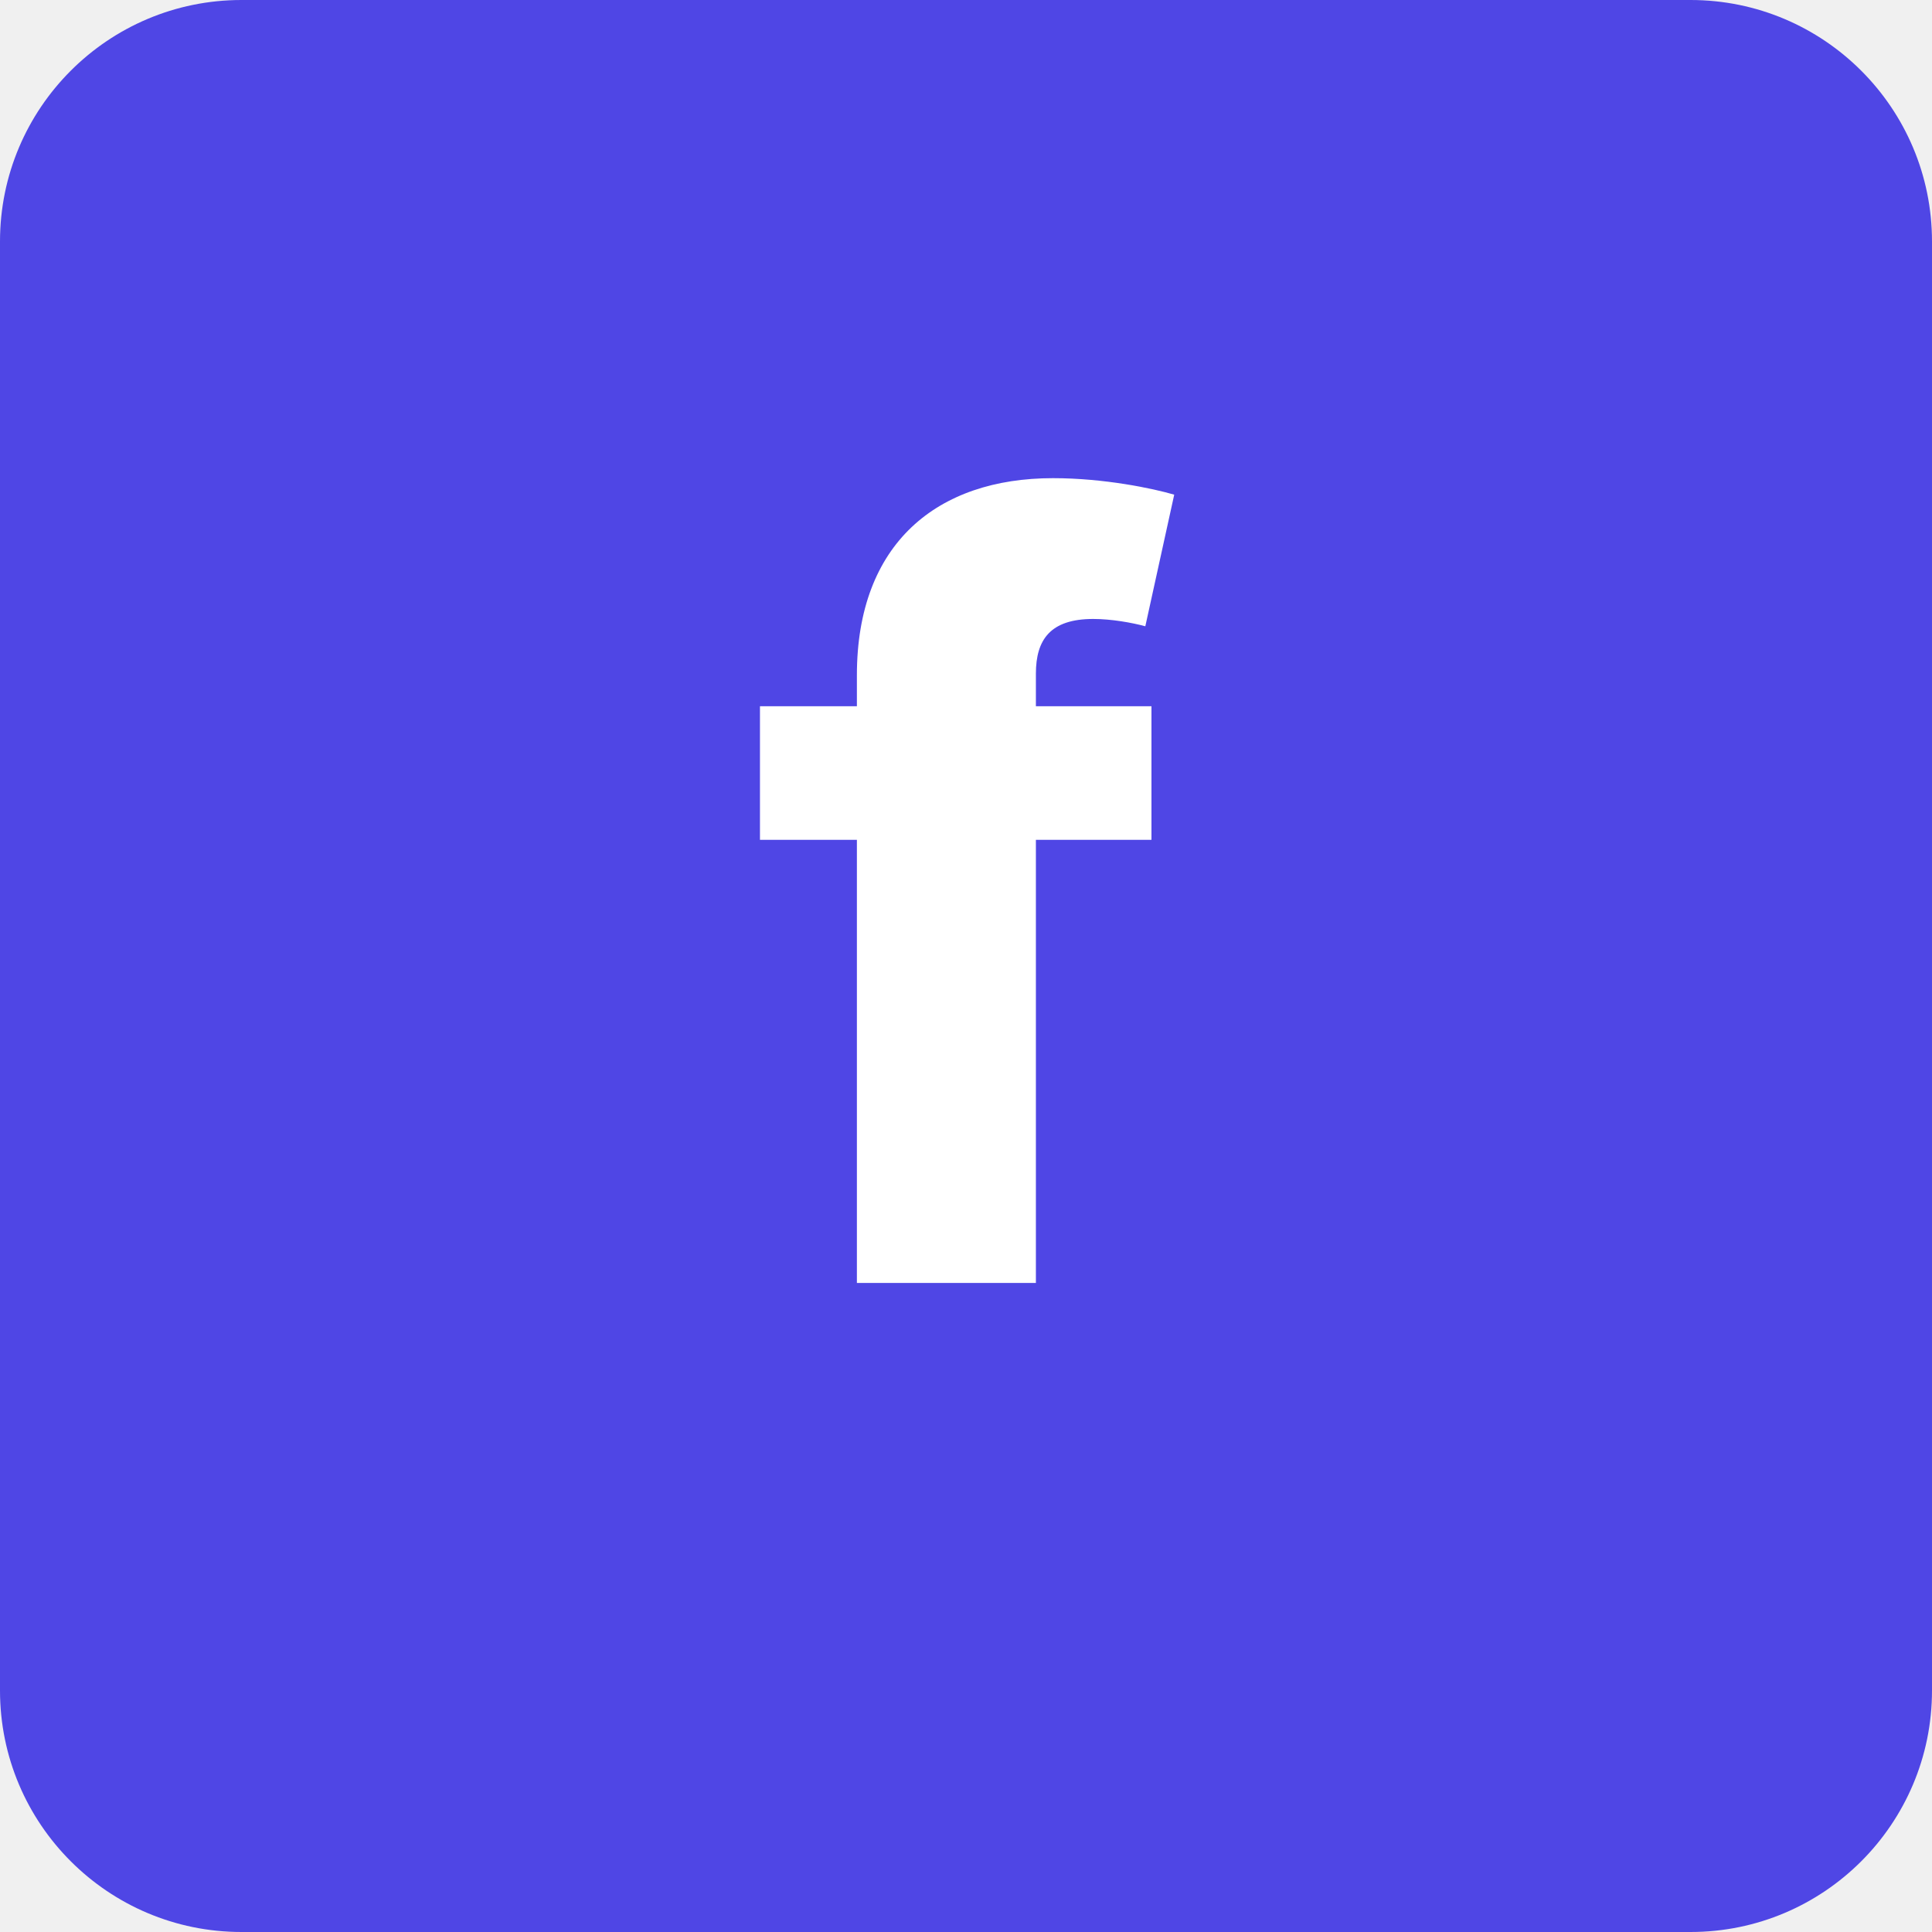
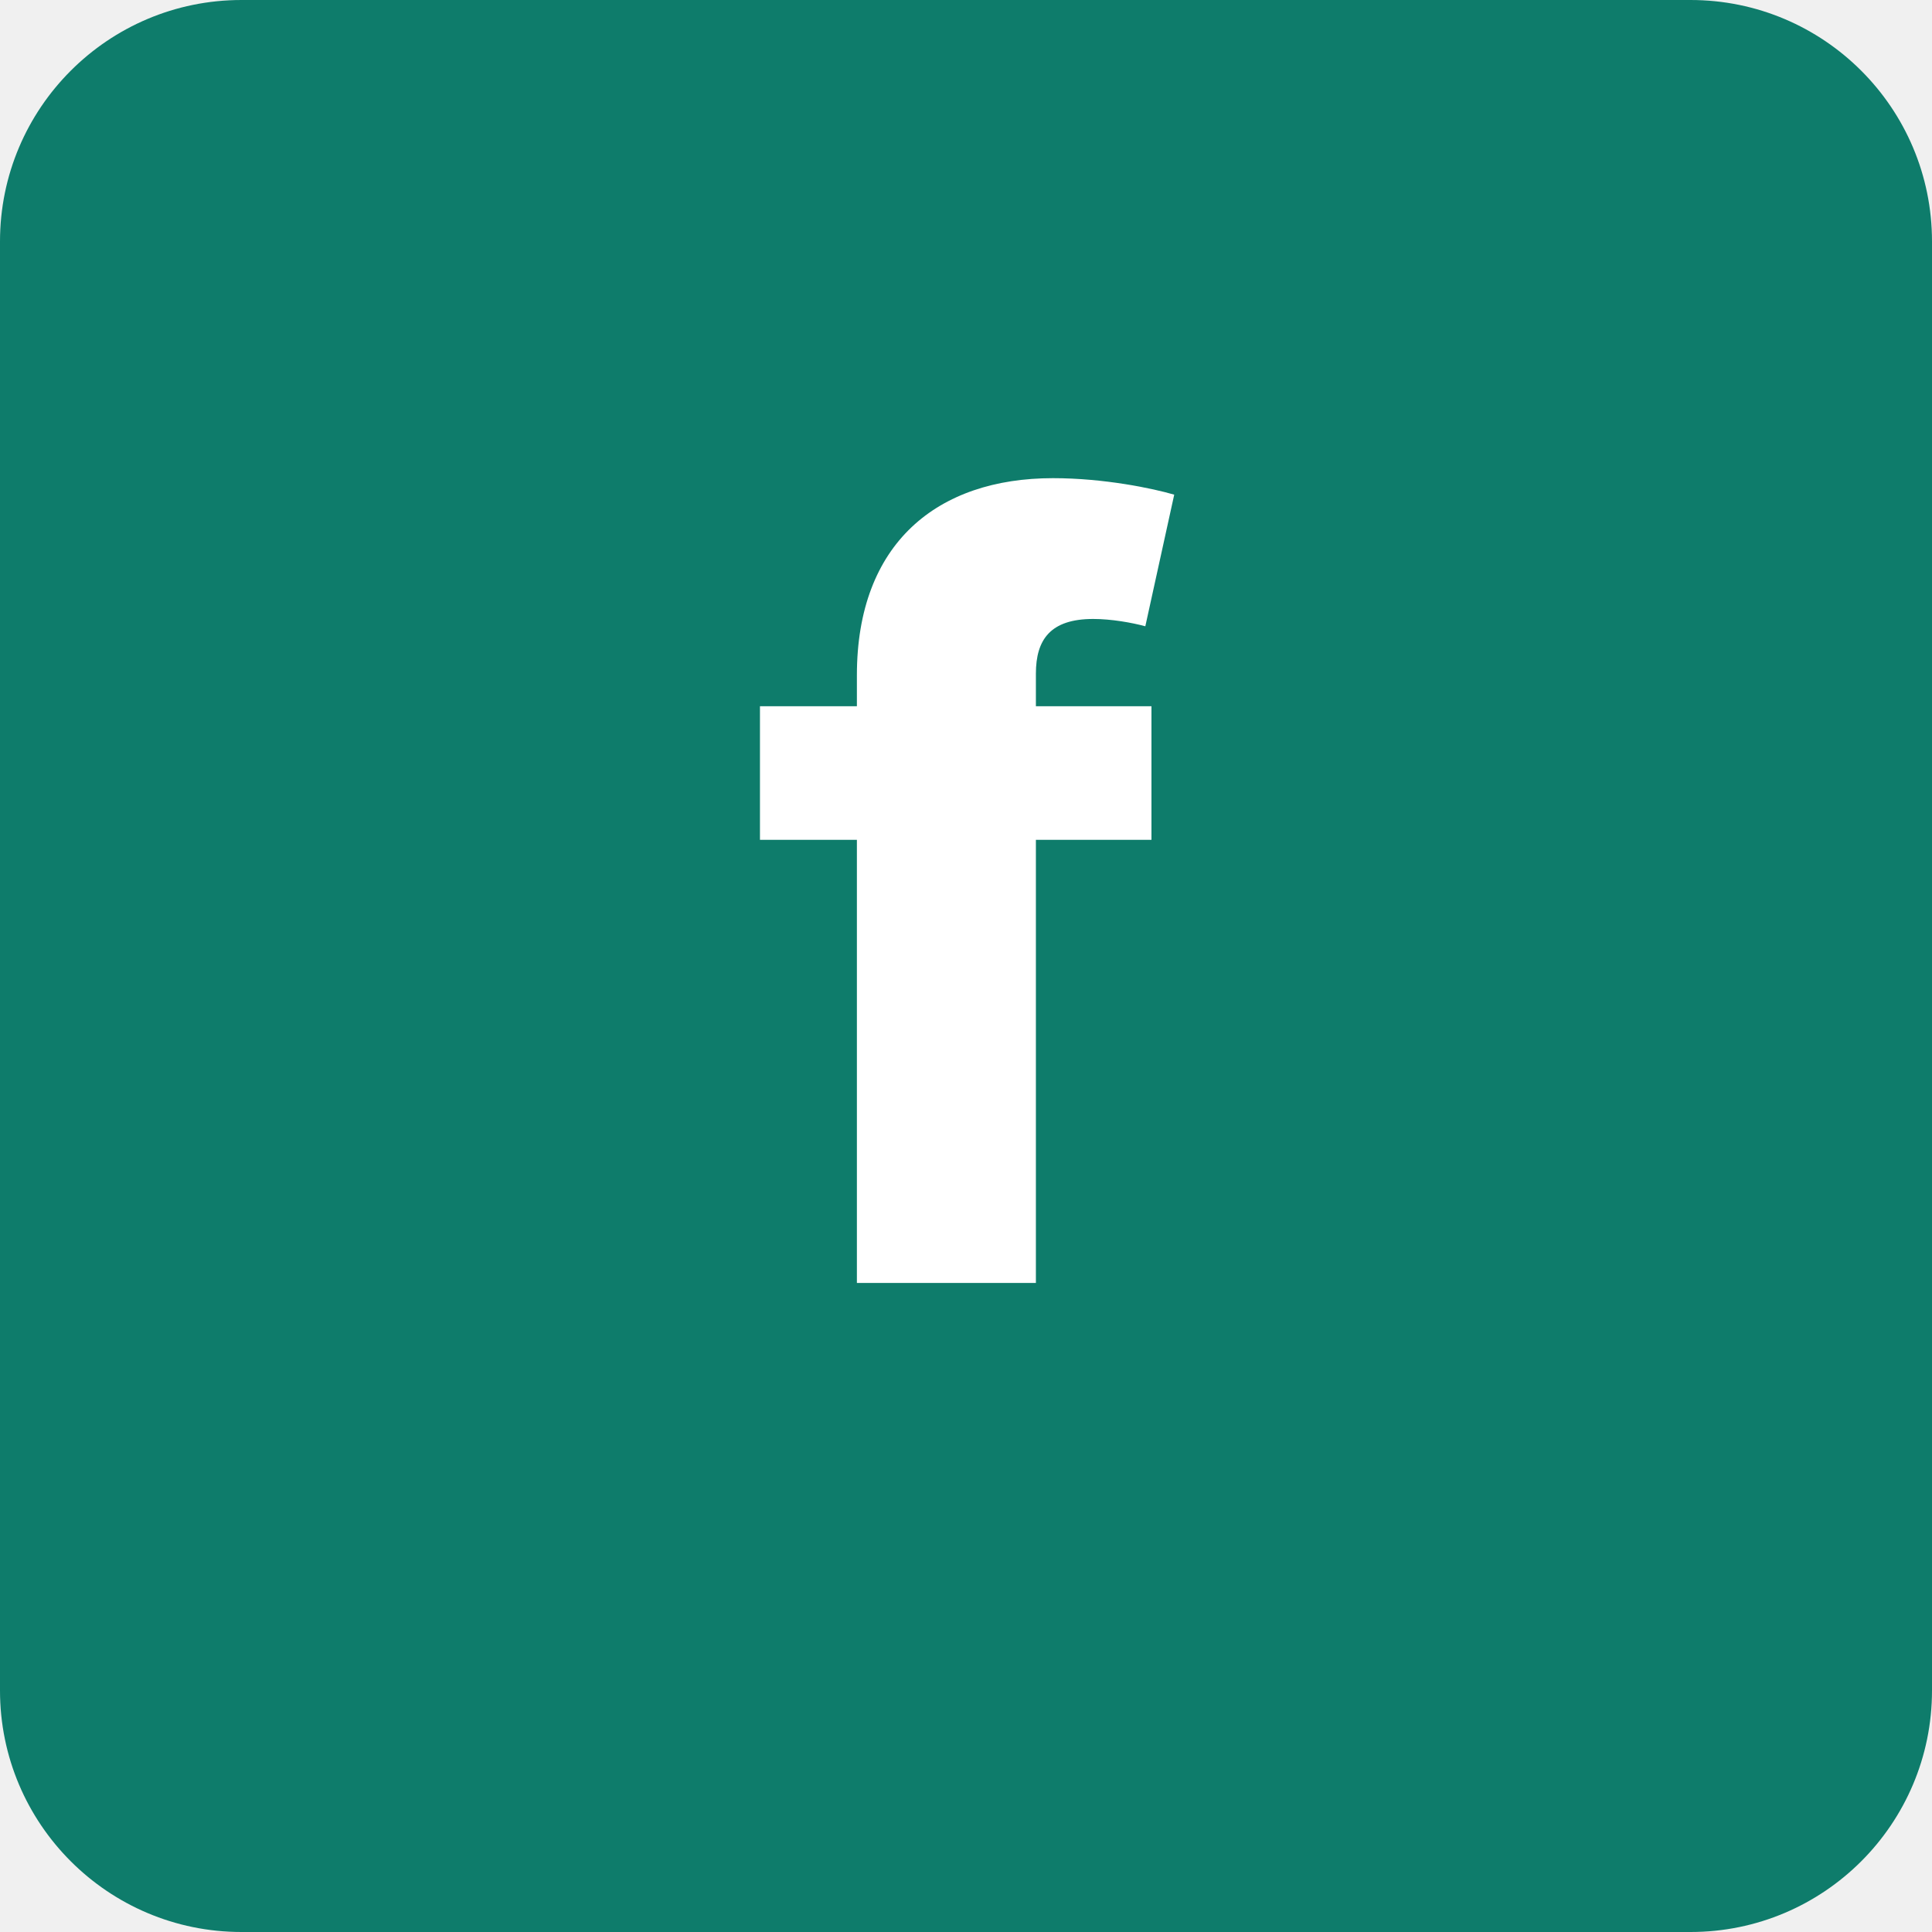
<svg xmlns="http://www.w3.org/2000/svg" viewBox="0 0 256 256" fill="none">
-   <rect width="256" height="256" rx="32" fill="#4f46e5" />
+   <rect width="256" height="256" rx="32" fill="#0e7c6b" />
  <text x="128" y="170" font-family="system-ui, -apple-system, sans-serif" font-size="140" font-weight="800" fill="white" text-anchor="middle">f</text>
</svg>
